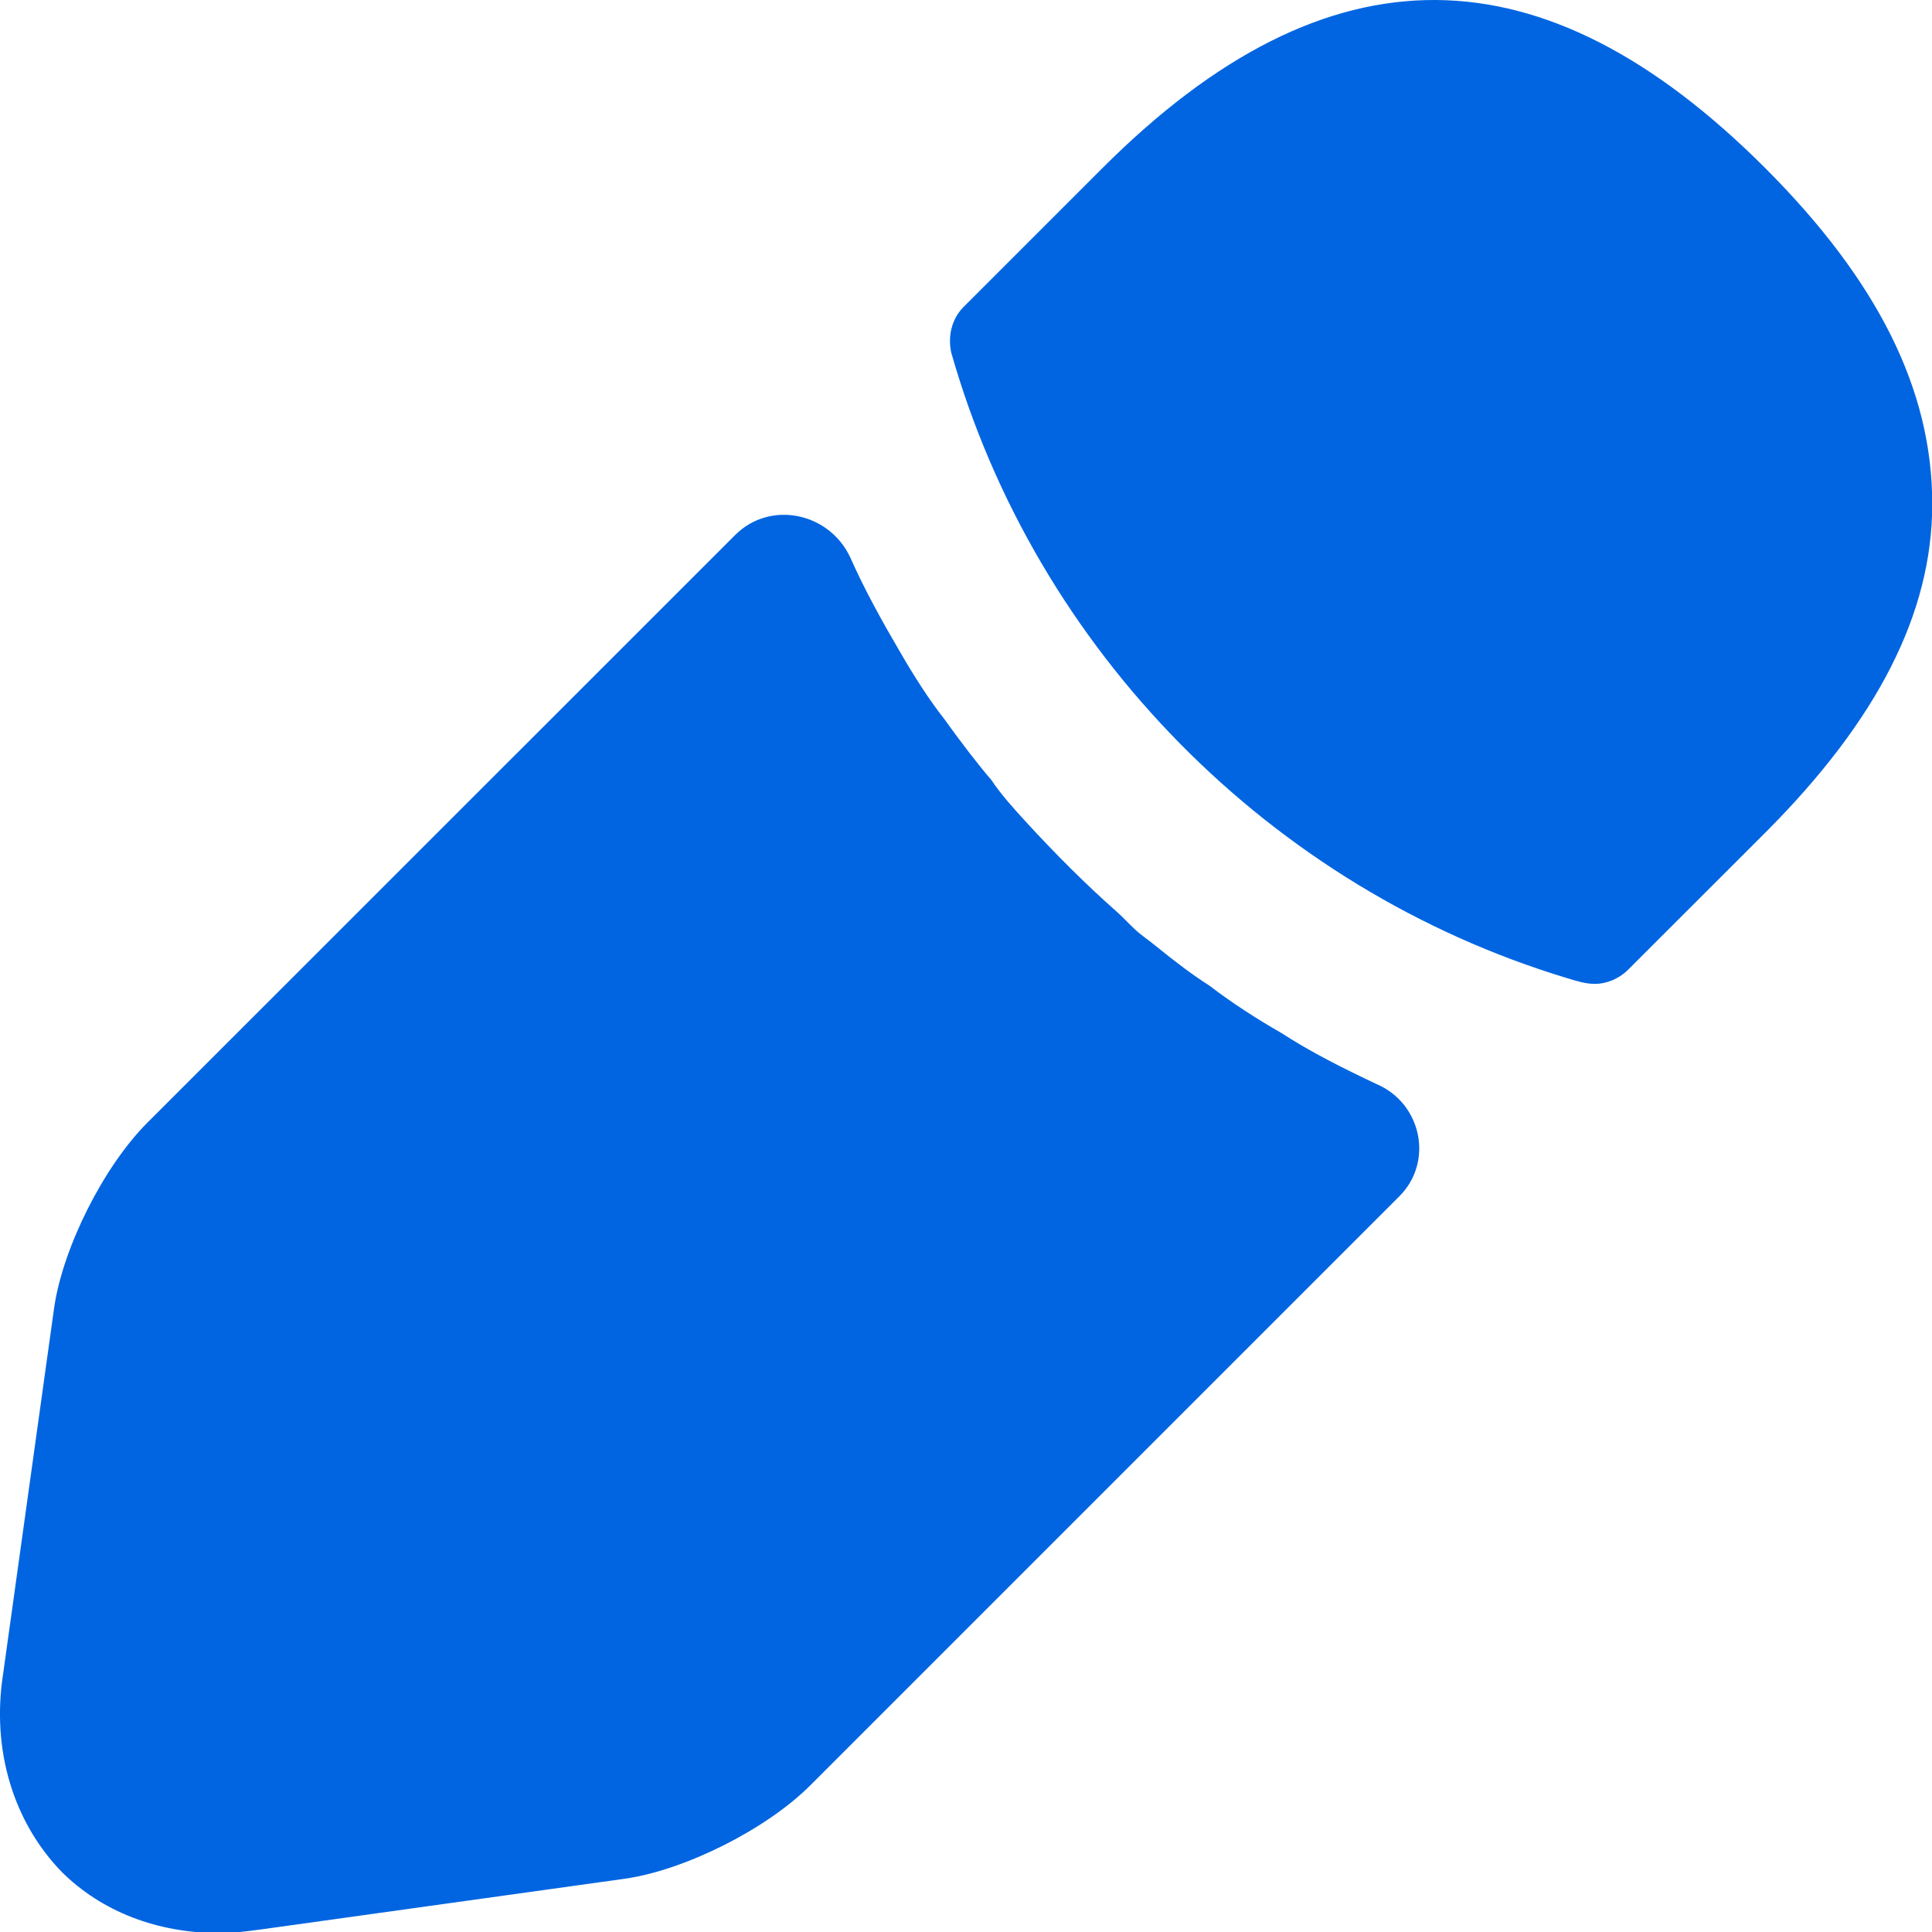
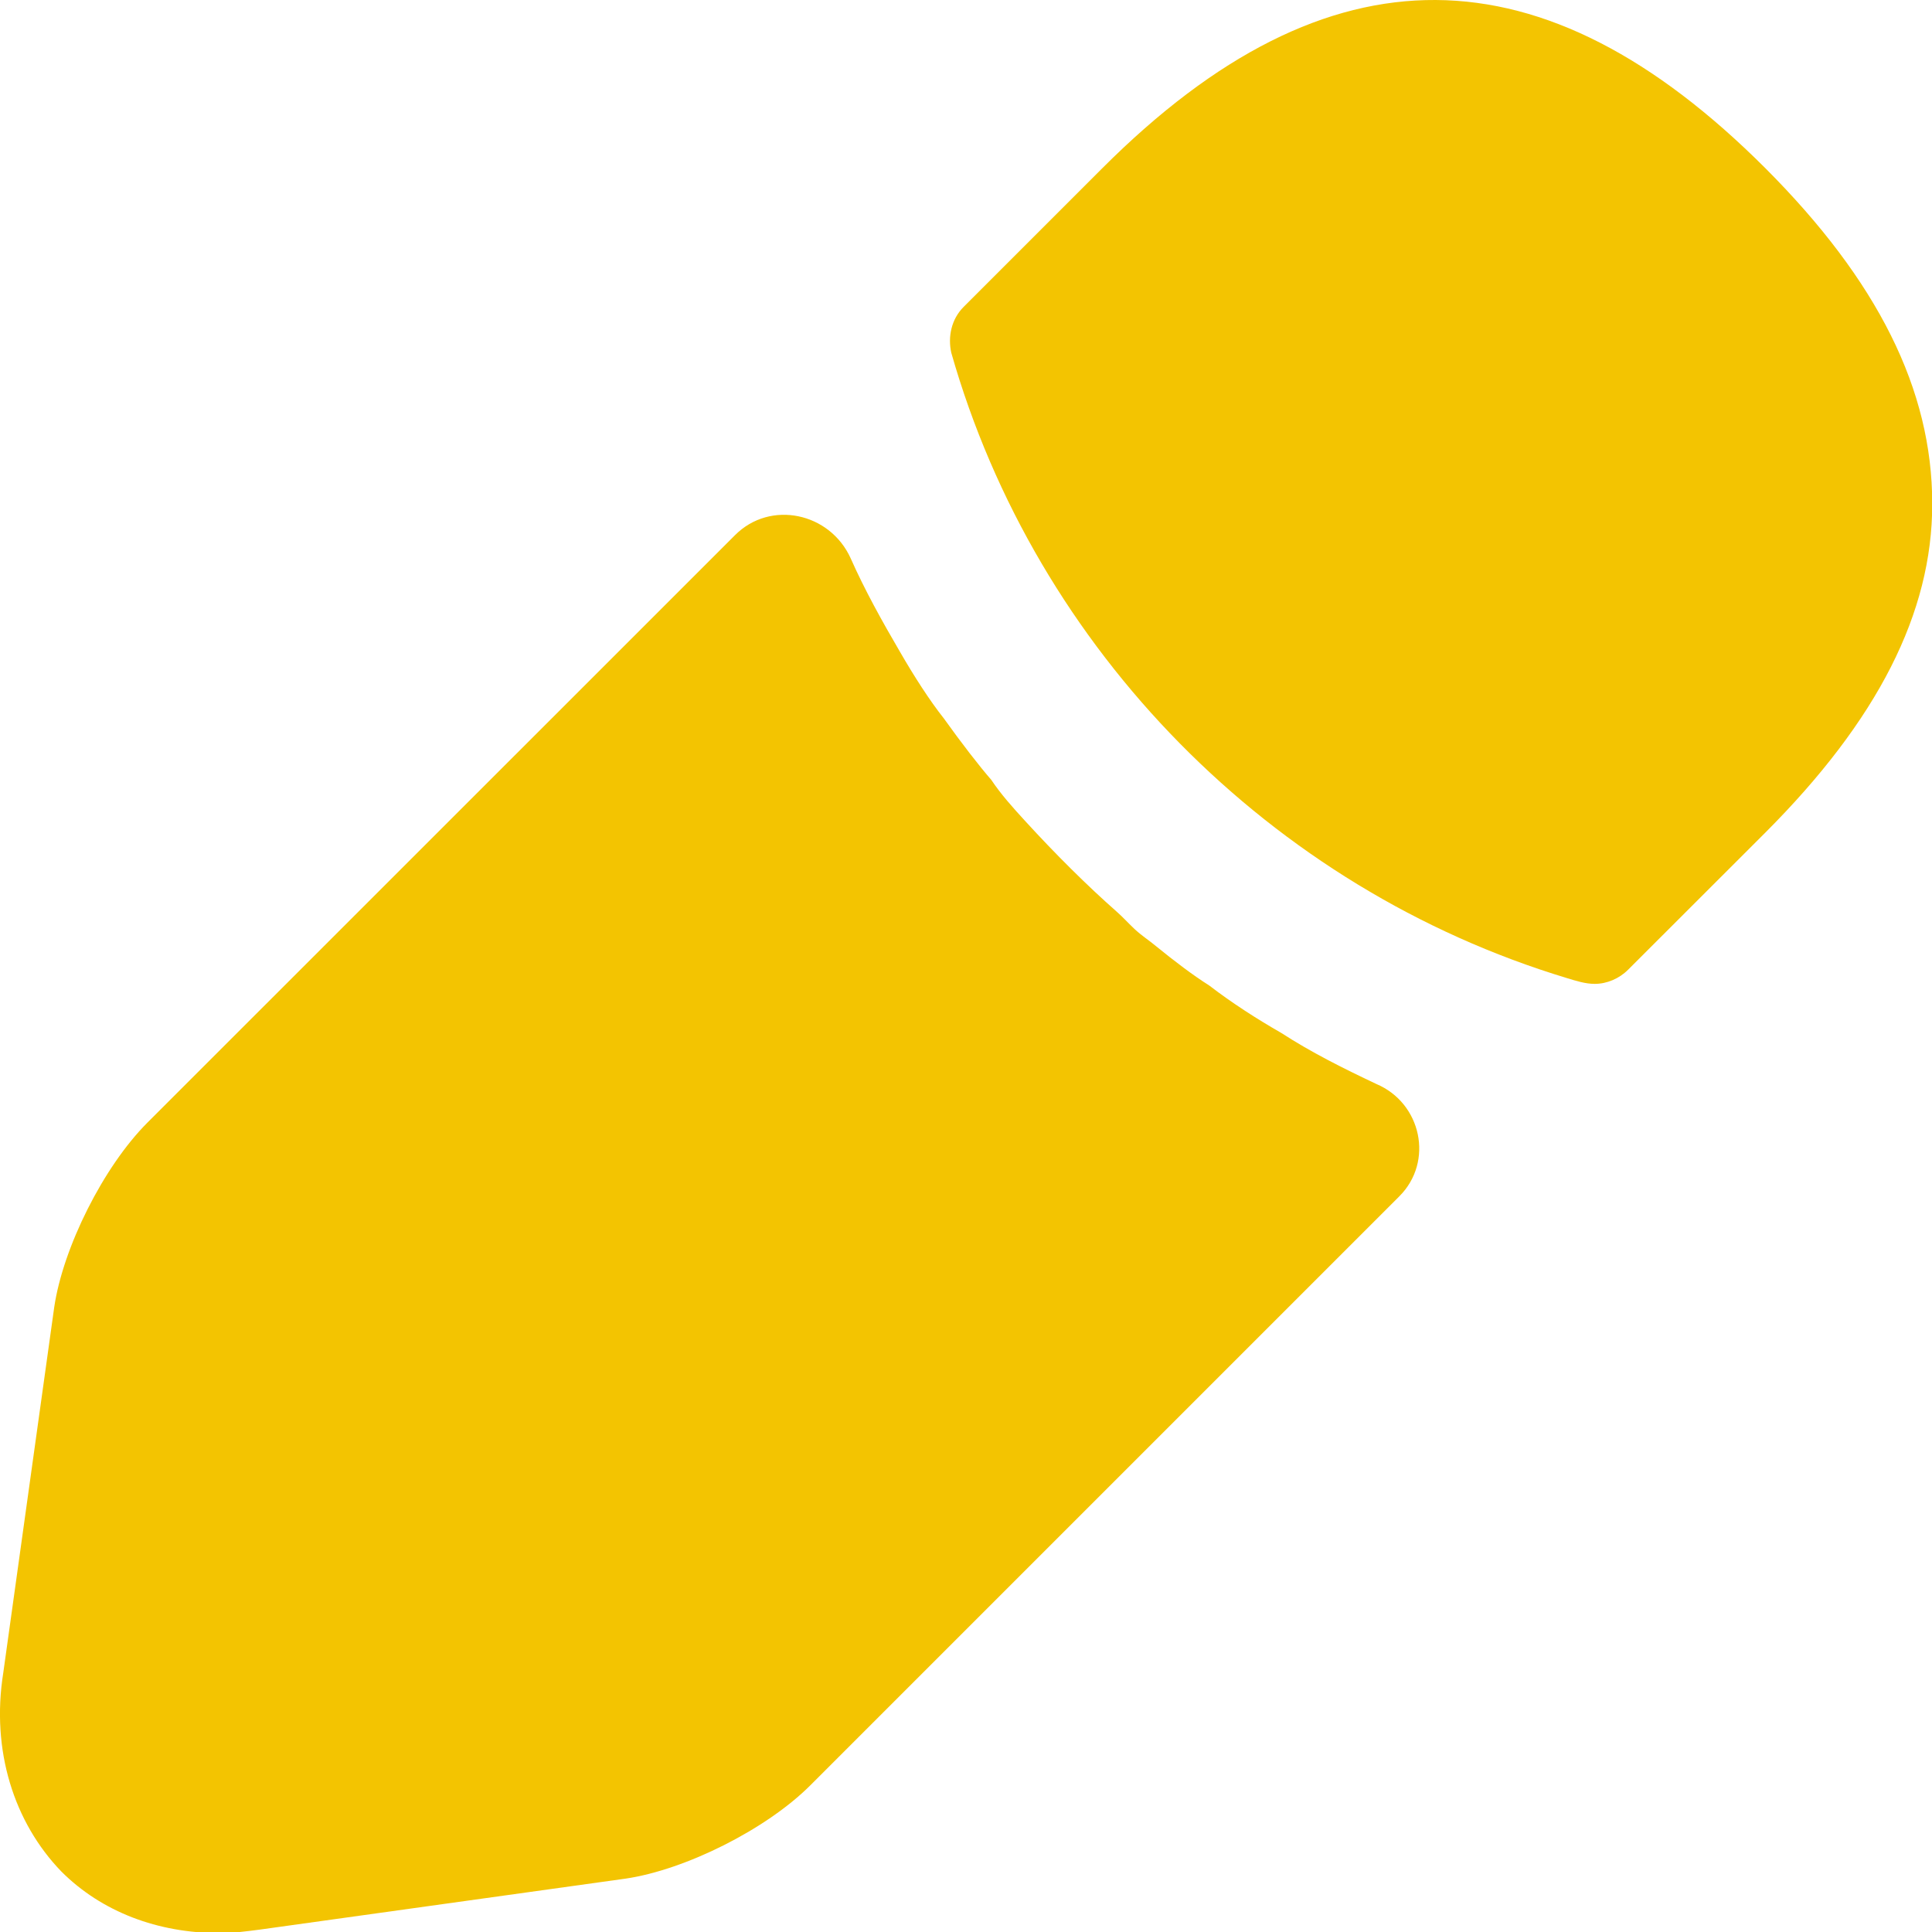
<svg xmlns="http://www.w3.org/2000/svg" width="16" height="16" viewBox="0 0 16 16" fill="none">
-   <path d="M14.619 1.392C12.784 -0.442 11.008 -0.486 9.13 1.392L7.98 2.542C7.878 2.644 7.849 2.79 7.878 2.921C8.58 5.387 10.526 7.359 12.976 8.1C13.052 8.123 13.128 8.148 13.207 8.148C13.308 8.148 13.41 8.104 13.483 8.031L14.619 6.896C15.55 5.964 16.002 5.076 16.002 4.173C16.002 3.227 15.55 2.324 14.619 1.392Z" fill="#0165E1" />
-   <path d="M11.398 8.977C11.121 8.846 10.859 8.715 10.612 8.555C10.408 8.438 10.204 8.307 10.015 8.162C9.882 8.078 9.73 7.963 9.574 7.836C9.509 7.782 9.46 7.753 9.397 7.695C9.354 7.655 9.293 7.589 9.248 7.55C9.006 7.337 8.741 7.074 8.487 6.796C8.389 6.689 8.29 6.579 8.209 6.458C8.108 6.342 7.962 6.153 7.816 5.949C7.7 5.803 7.569 5.599 7.452 5.396C7.307 5.148 7.161 4.886 7.045 4.624C6.874 4.245 6.38 4.138 6.087 4.432L1.221 9.297C0.857 9.661 0.522 10.331 0.449 10.826L0.027 13.854C-0.075 14.495 0.115 15.092 0.508 15.499C0.843 15.834 1.308 16.009 1.818 16.009C1.935 16.009 2.036 15.995 2.153 15.98L5.181 15.558C5.676 15.485 6.346 15.15 6.71 14.786L11.589 9.907C11.876 9.62 11.772 9.135 11.398 8.977Z" fill="#0165E1" />
+   <path d="M14.619 1.392C12.784 -0.442 11.008 -0.486 9.13 1.392L7.98 2.542C7.878 2.644 7.849 2.79 7.878 2.921C8.58 5.387 10.526 7.359 12.976 8.1C13.052 8.123 13.128 8.148 13.207 8.148C13.308 8.148 13.41 8.104 13.483 8.031L14.619 6.896C15.55 5.964 16.002 5.076 16.002 4.173C16.002 3.227 15.55 2.324 14.619 1.392Z" fill="#F3C401" />
+   <path d="M11.398 8.977C11.121 8.846 10.859 8.715 10.612 8.555C10.408 8.438 10.204 8.307 10.015 8.162C9.882 8.078 9.73 7.963 9.574 7.836C9.509 7.782 9.46 7.753 9.397 7.695C9.354 7.655 9.293 7.589 9.248 7.55C9.006 7.337 8.741 7.074 8.487 6.796C8.389 6.689 8.29 6.579 8.209 6.458C8.108 6.342 7.962 6.153 7.816 5.949C7.7 5.803 7.569 5.599 7.452 5.396C7.307 5.148 7.161 4.886 7.045 4.624C6.874 4.245 6.38 4.138 6.087 4.432L1.221 9.297C0.857 9.661 0.522 10.331 0.449 10.826L0.027 13.854C-0.075 14.495 0.115 15.092 0.508 15.499C0.843 15.834 1.308 16.009 1.818 16.009C1.935 16.009 2.036 15.995 2.153 15.98L5.181 15.558C5.676 15.485 6.346 15.15 6.71 14.786L11.589 9.907C11.876 9.62 11.772 9.135 11.398 8.977Z" fill="#F3C401" />
</svg>
